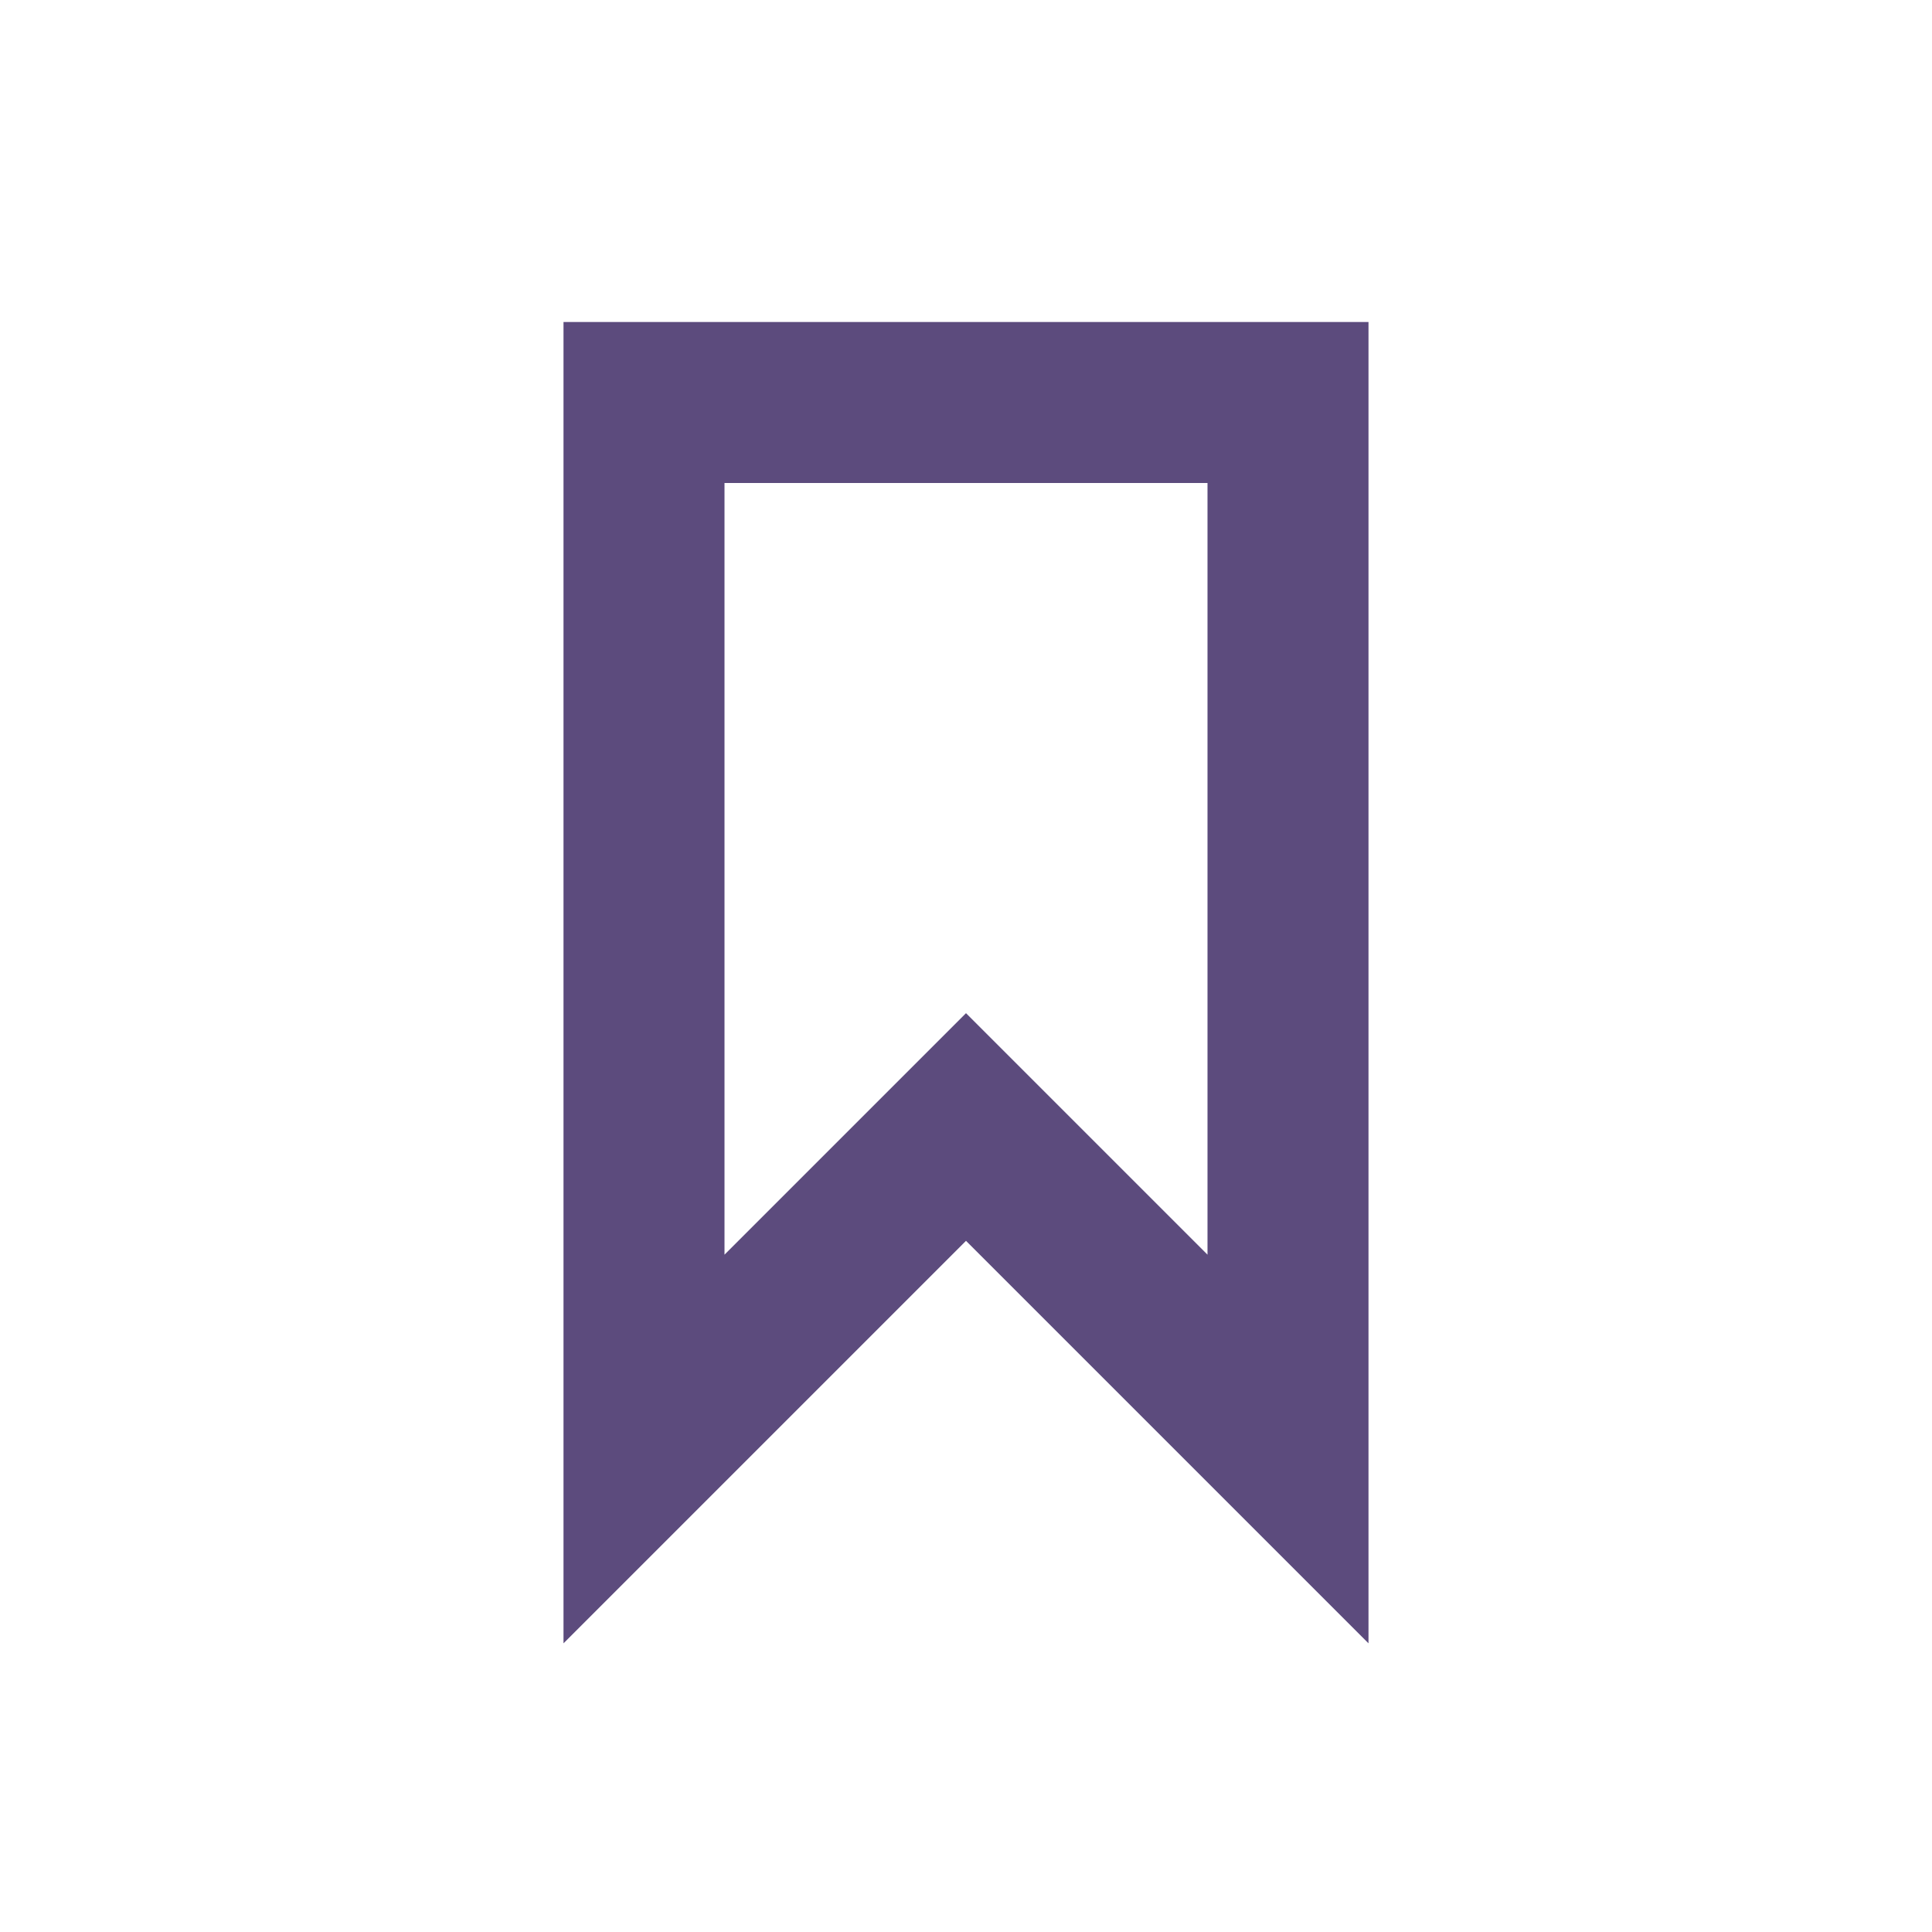
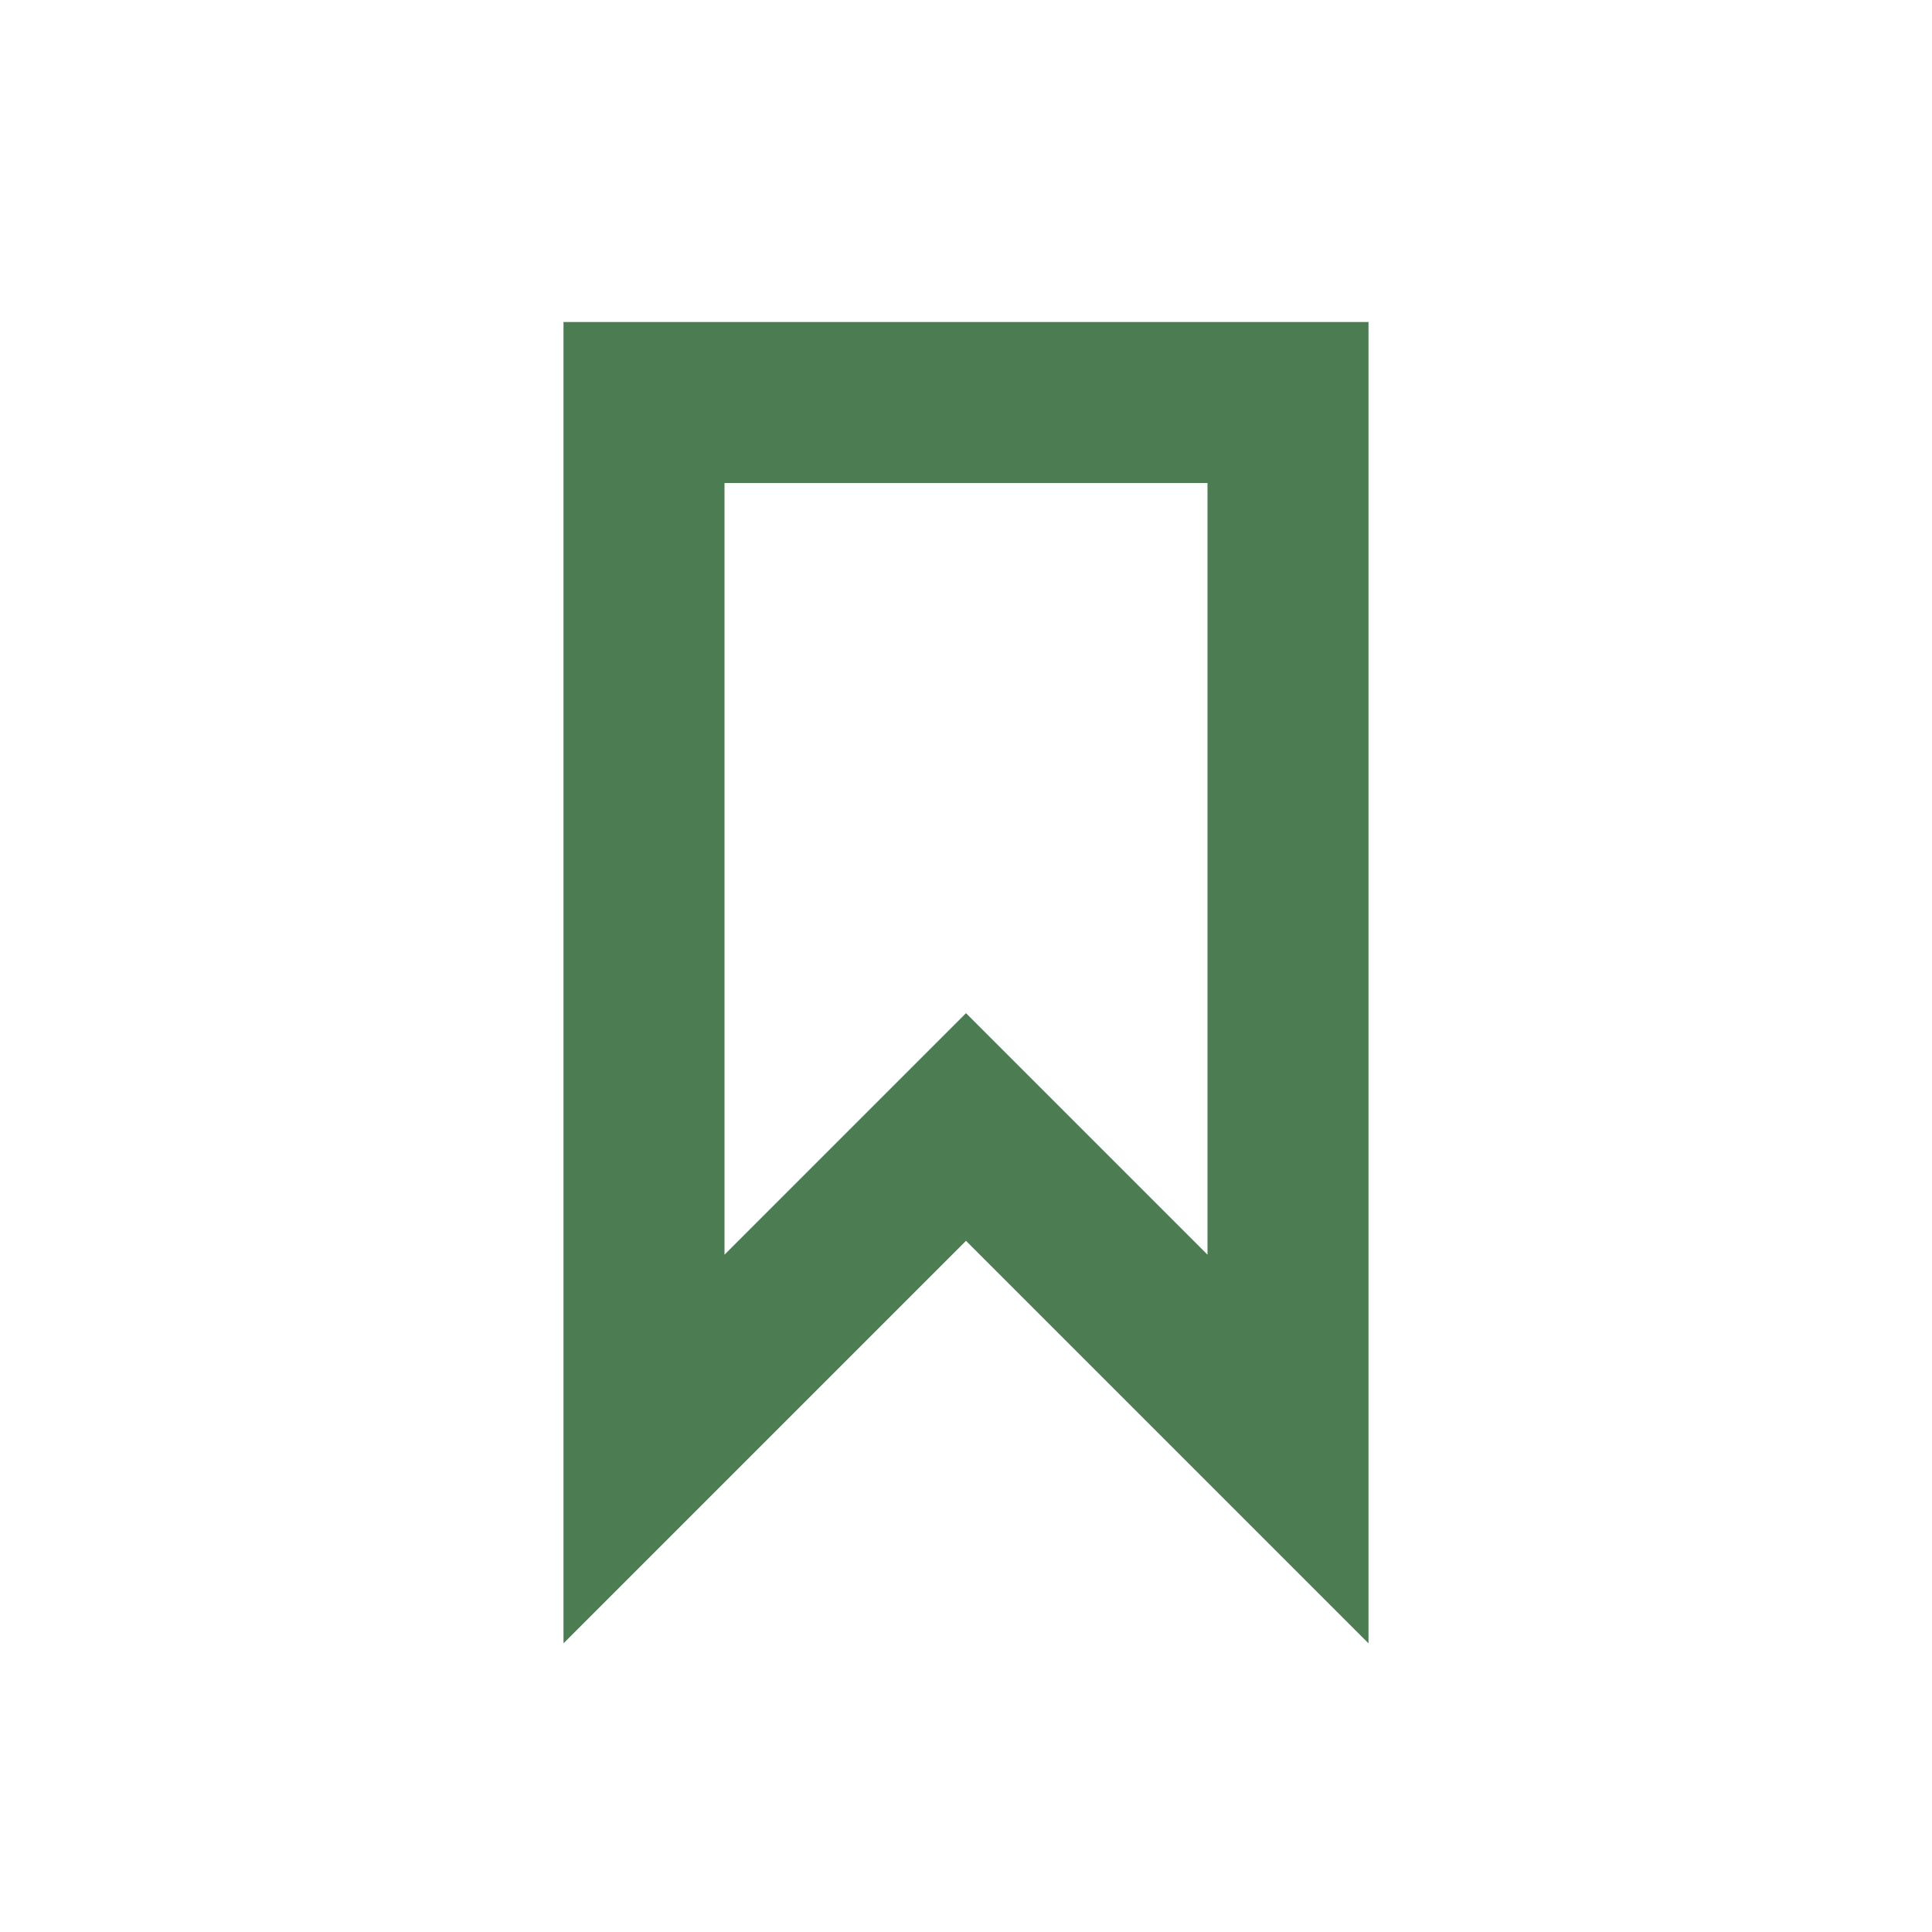
<svg xmlns="http://www.w3.org/2000/svg" width="24px" height="24px" viewBox="0 0 24 24" version="1.1">
  <g id="Artboard" stroke="none" stroke-width="1" fill="none" fill-rule="evenodd">
    <g id="ic-label" transform="translate(2, 2)">
-       <g id="Group_8996" transform="translate(5, 2)" fill="#5C4B7D" fill-rule="nonzero">
+       <g id="Group_8996" transform="translate(5, 2)" fill="#4b7c52" fill-rule="nonzero">
        <path d="M10,16.414 L5,11.414 L0,16.414 L0,0 L10,0 L10,16.414 Z M5,8.586 L8,11.586 L8,2 L2,2 L2,11.586 L5,8.586 Z" id="Path_18961" />
      </g>
      <polygon id="Rectangle_4641" points="0 0 20 0 20 20 0 20" />
    </g>
  </g>
</svg>
